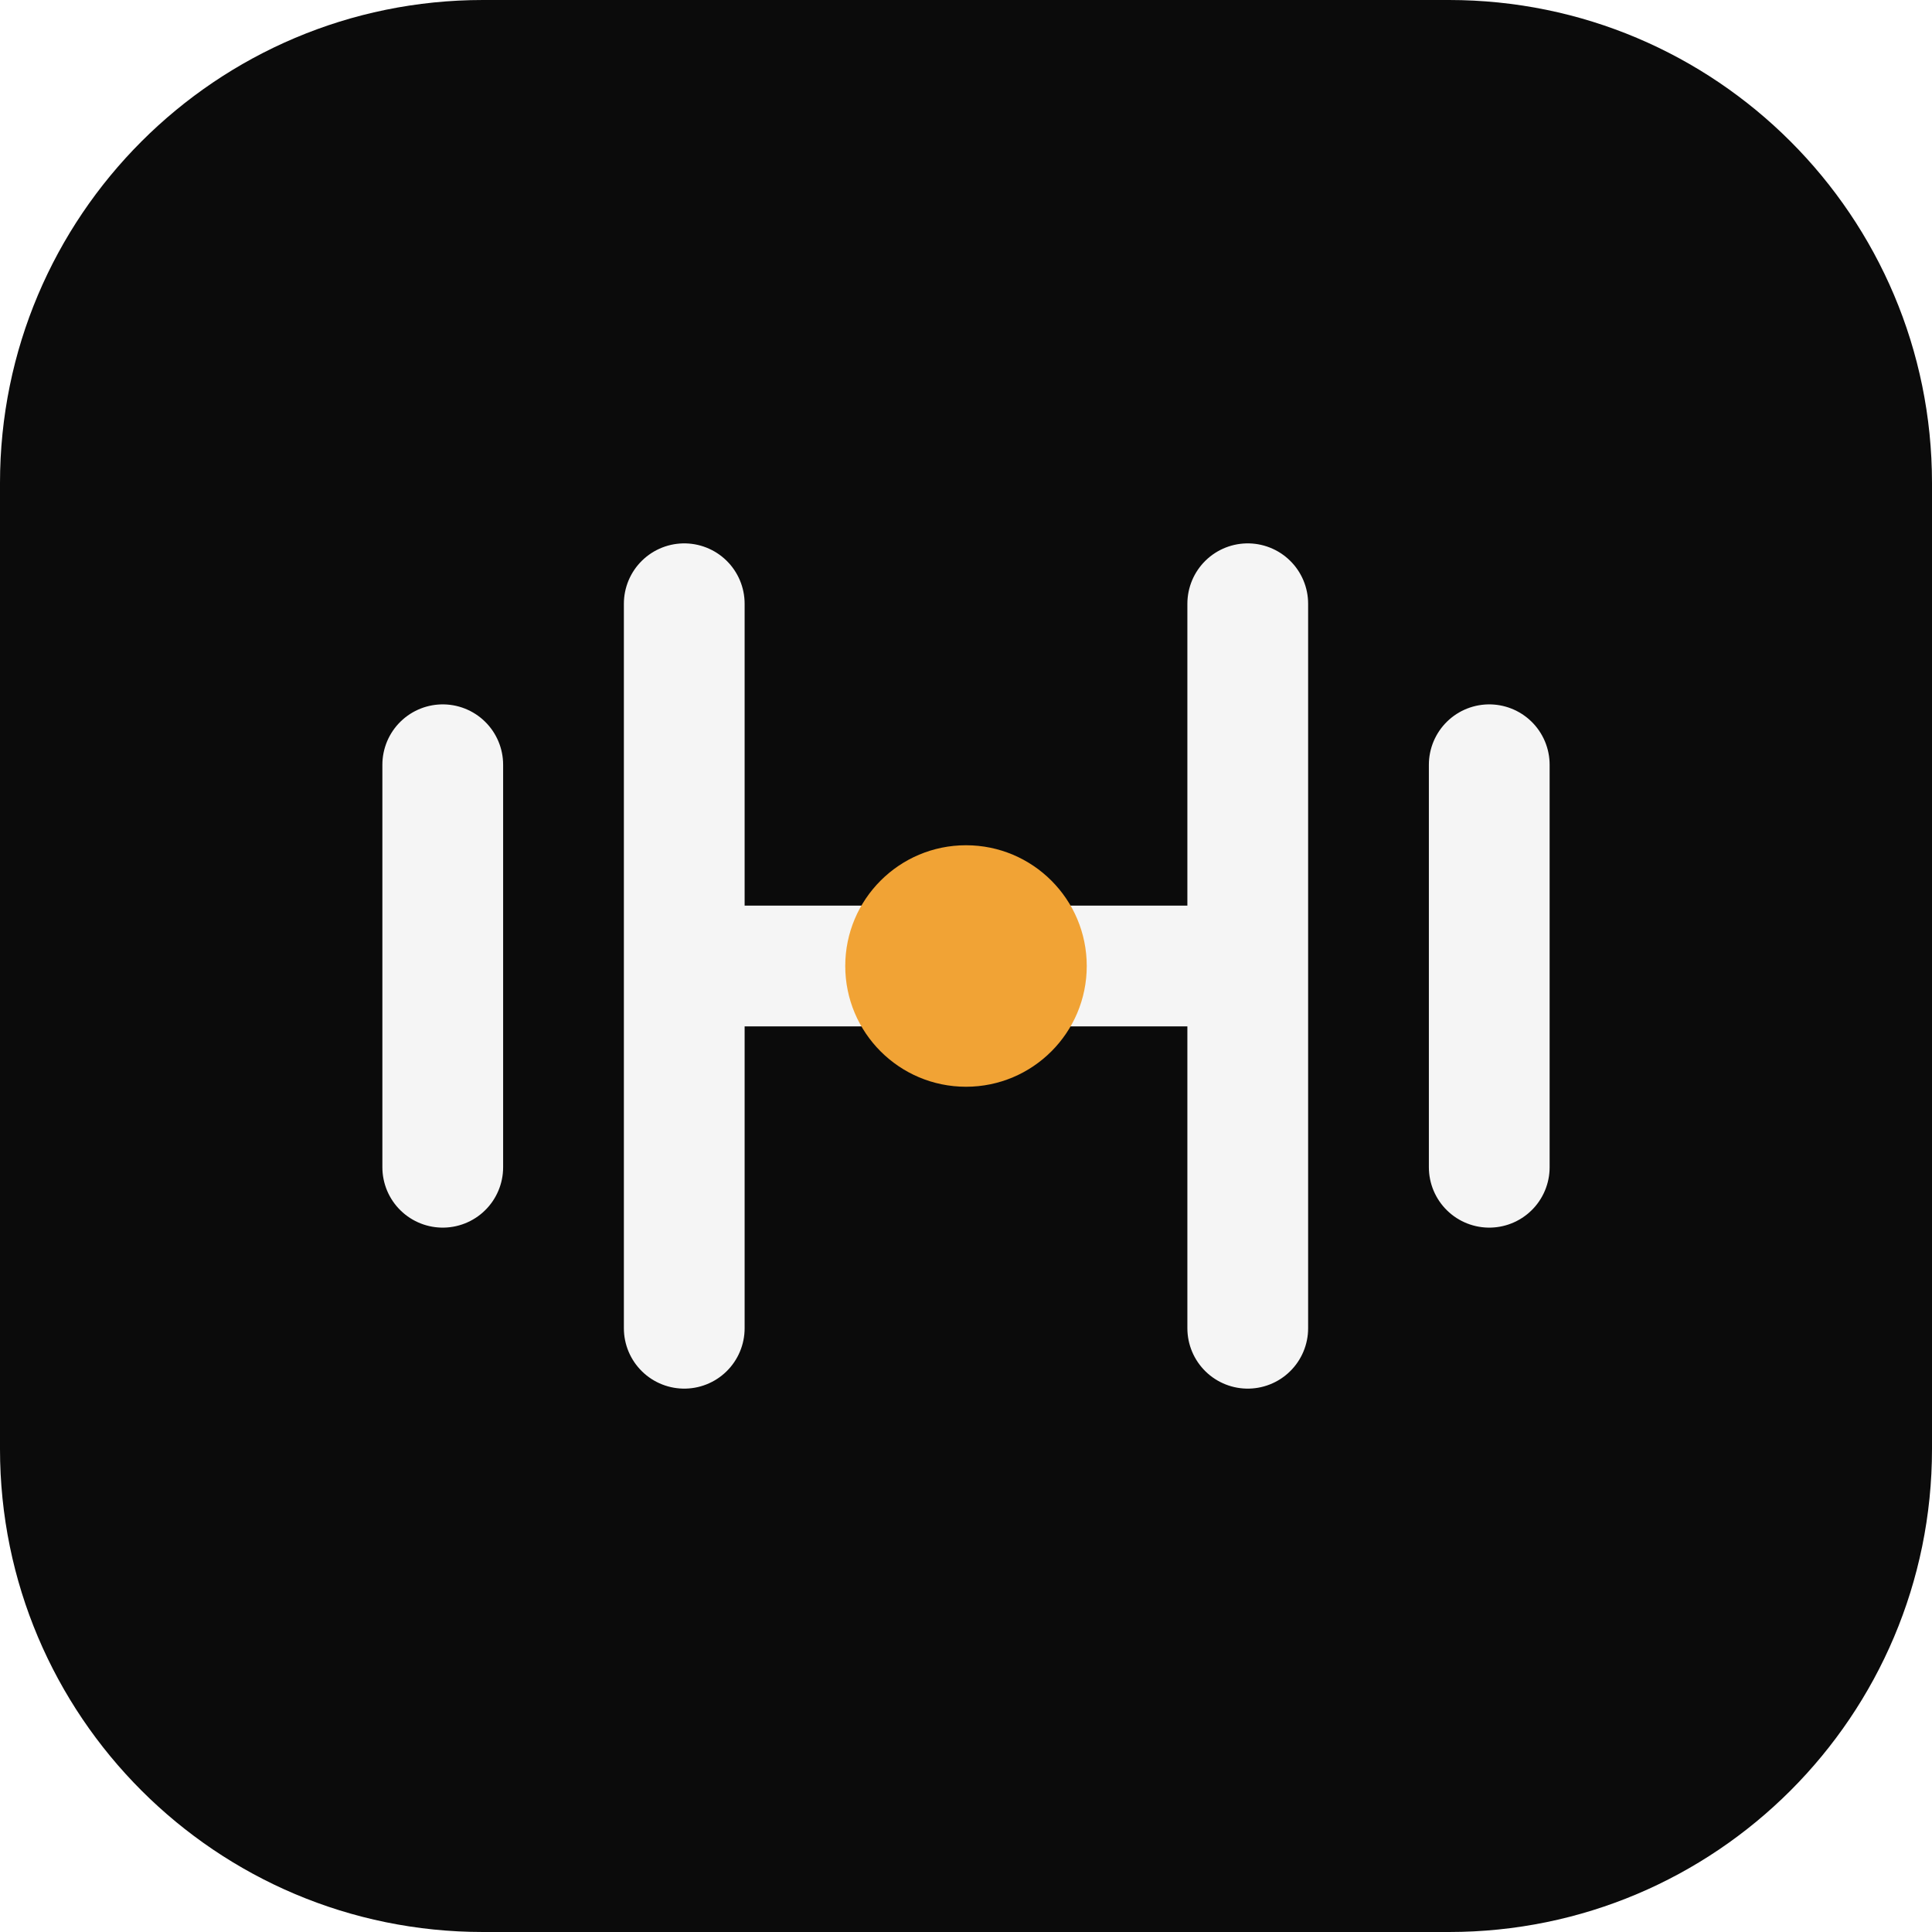
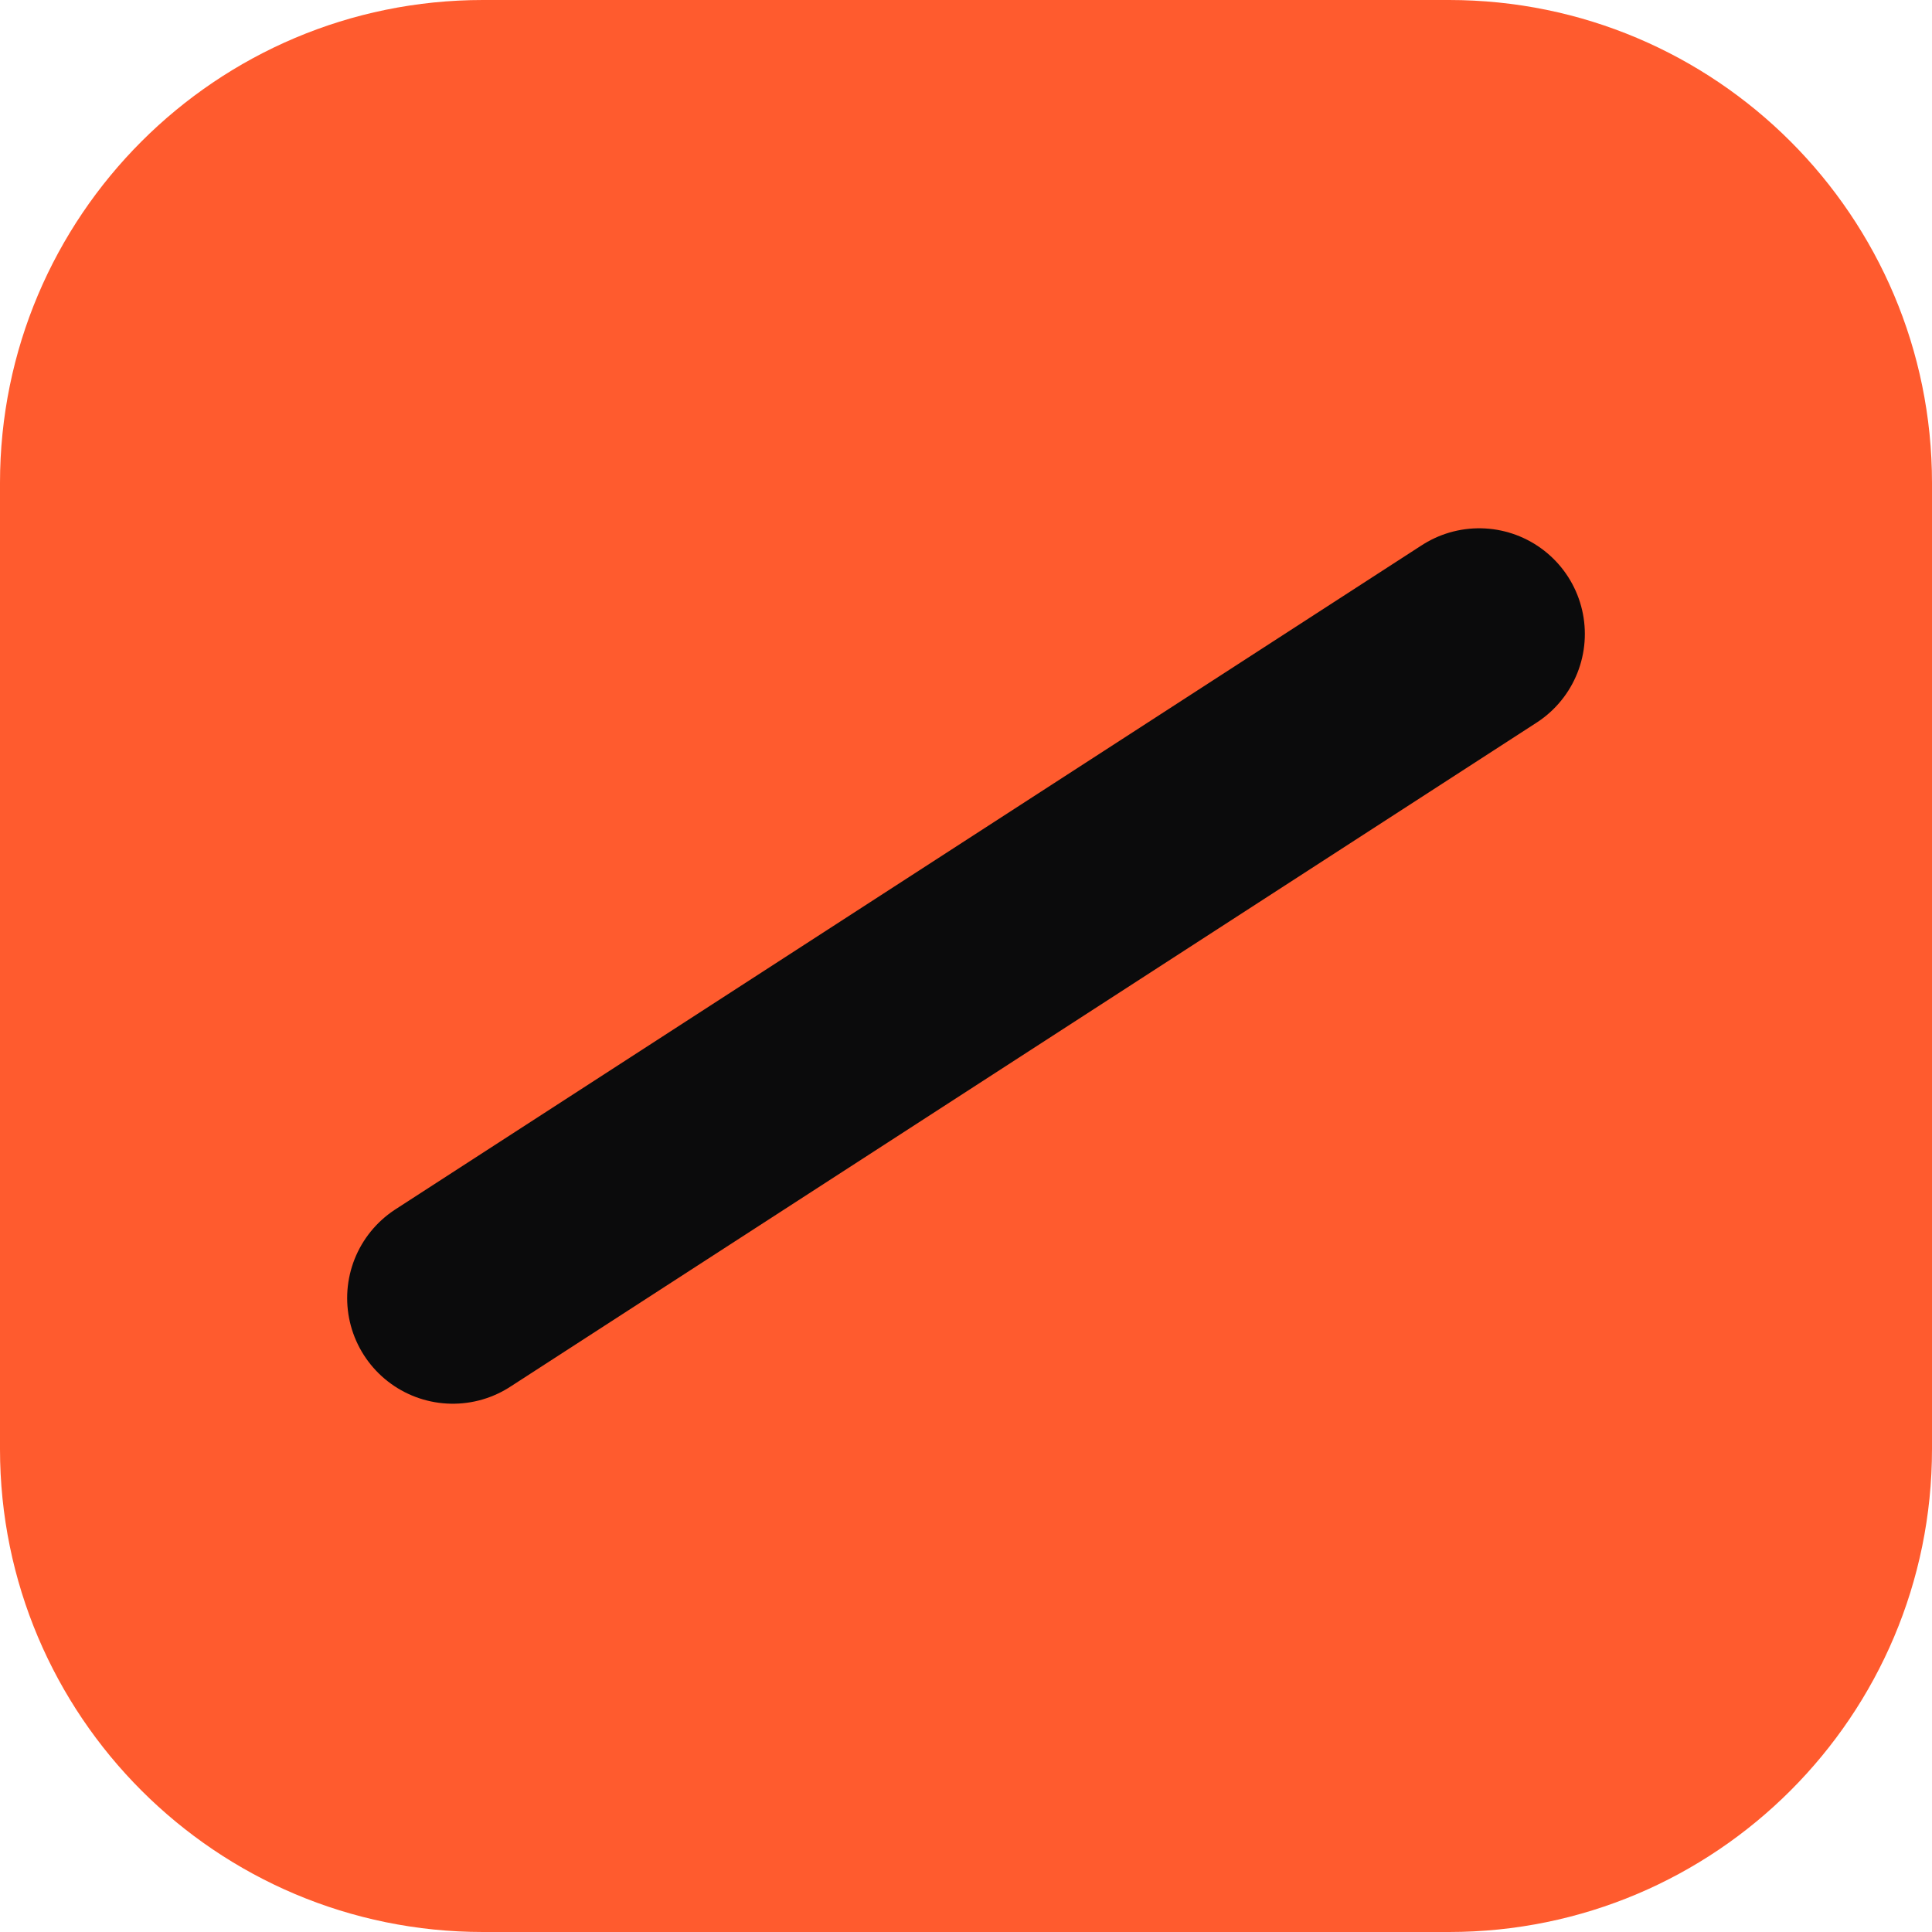
- <svg xmlns="http://www.w3.org/2000/svg" viewBox="0 0 48 48">
-   <rect width="48" height="48" rx="12" fill="#0B0B0B" />
-   <g fill="none" stroke="#F5F5F5" stroke-width="3" stroke-linecap="round">
-     <path d="M17 15v18M31 15v18M11 19v10M37 19v10M17 24h14" />
-   </g>
-   <circle cx="24" cy="24" r="3" fill="#F1A335" />
+ <svg xmlns="http://www.w3.org/2000/svg" viewBox="0 0 64 64">
+   <rect width="64" height="64" rx="16" fill="#FF5B2E" />
+   <path d="M15 43 49 21" fill="none" stroke="#0B0B0C" stroke-width="7" stroke-linecap="round" />
</svg>
